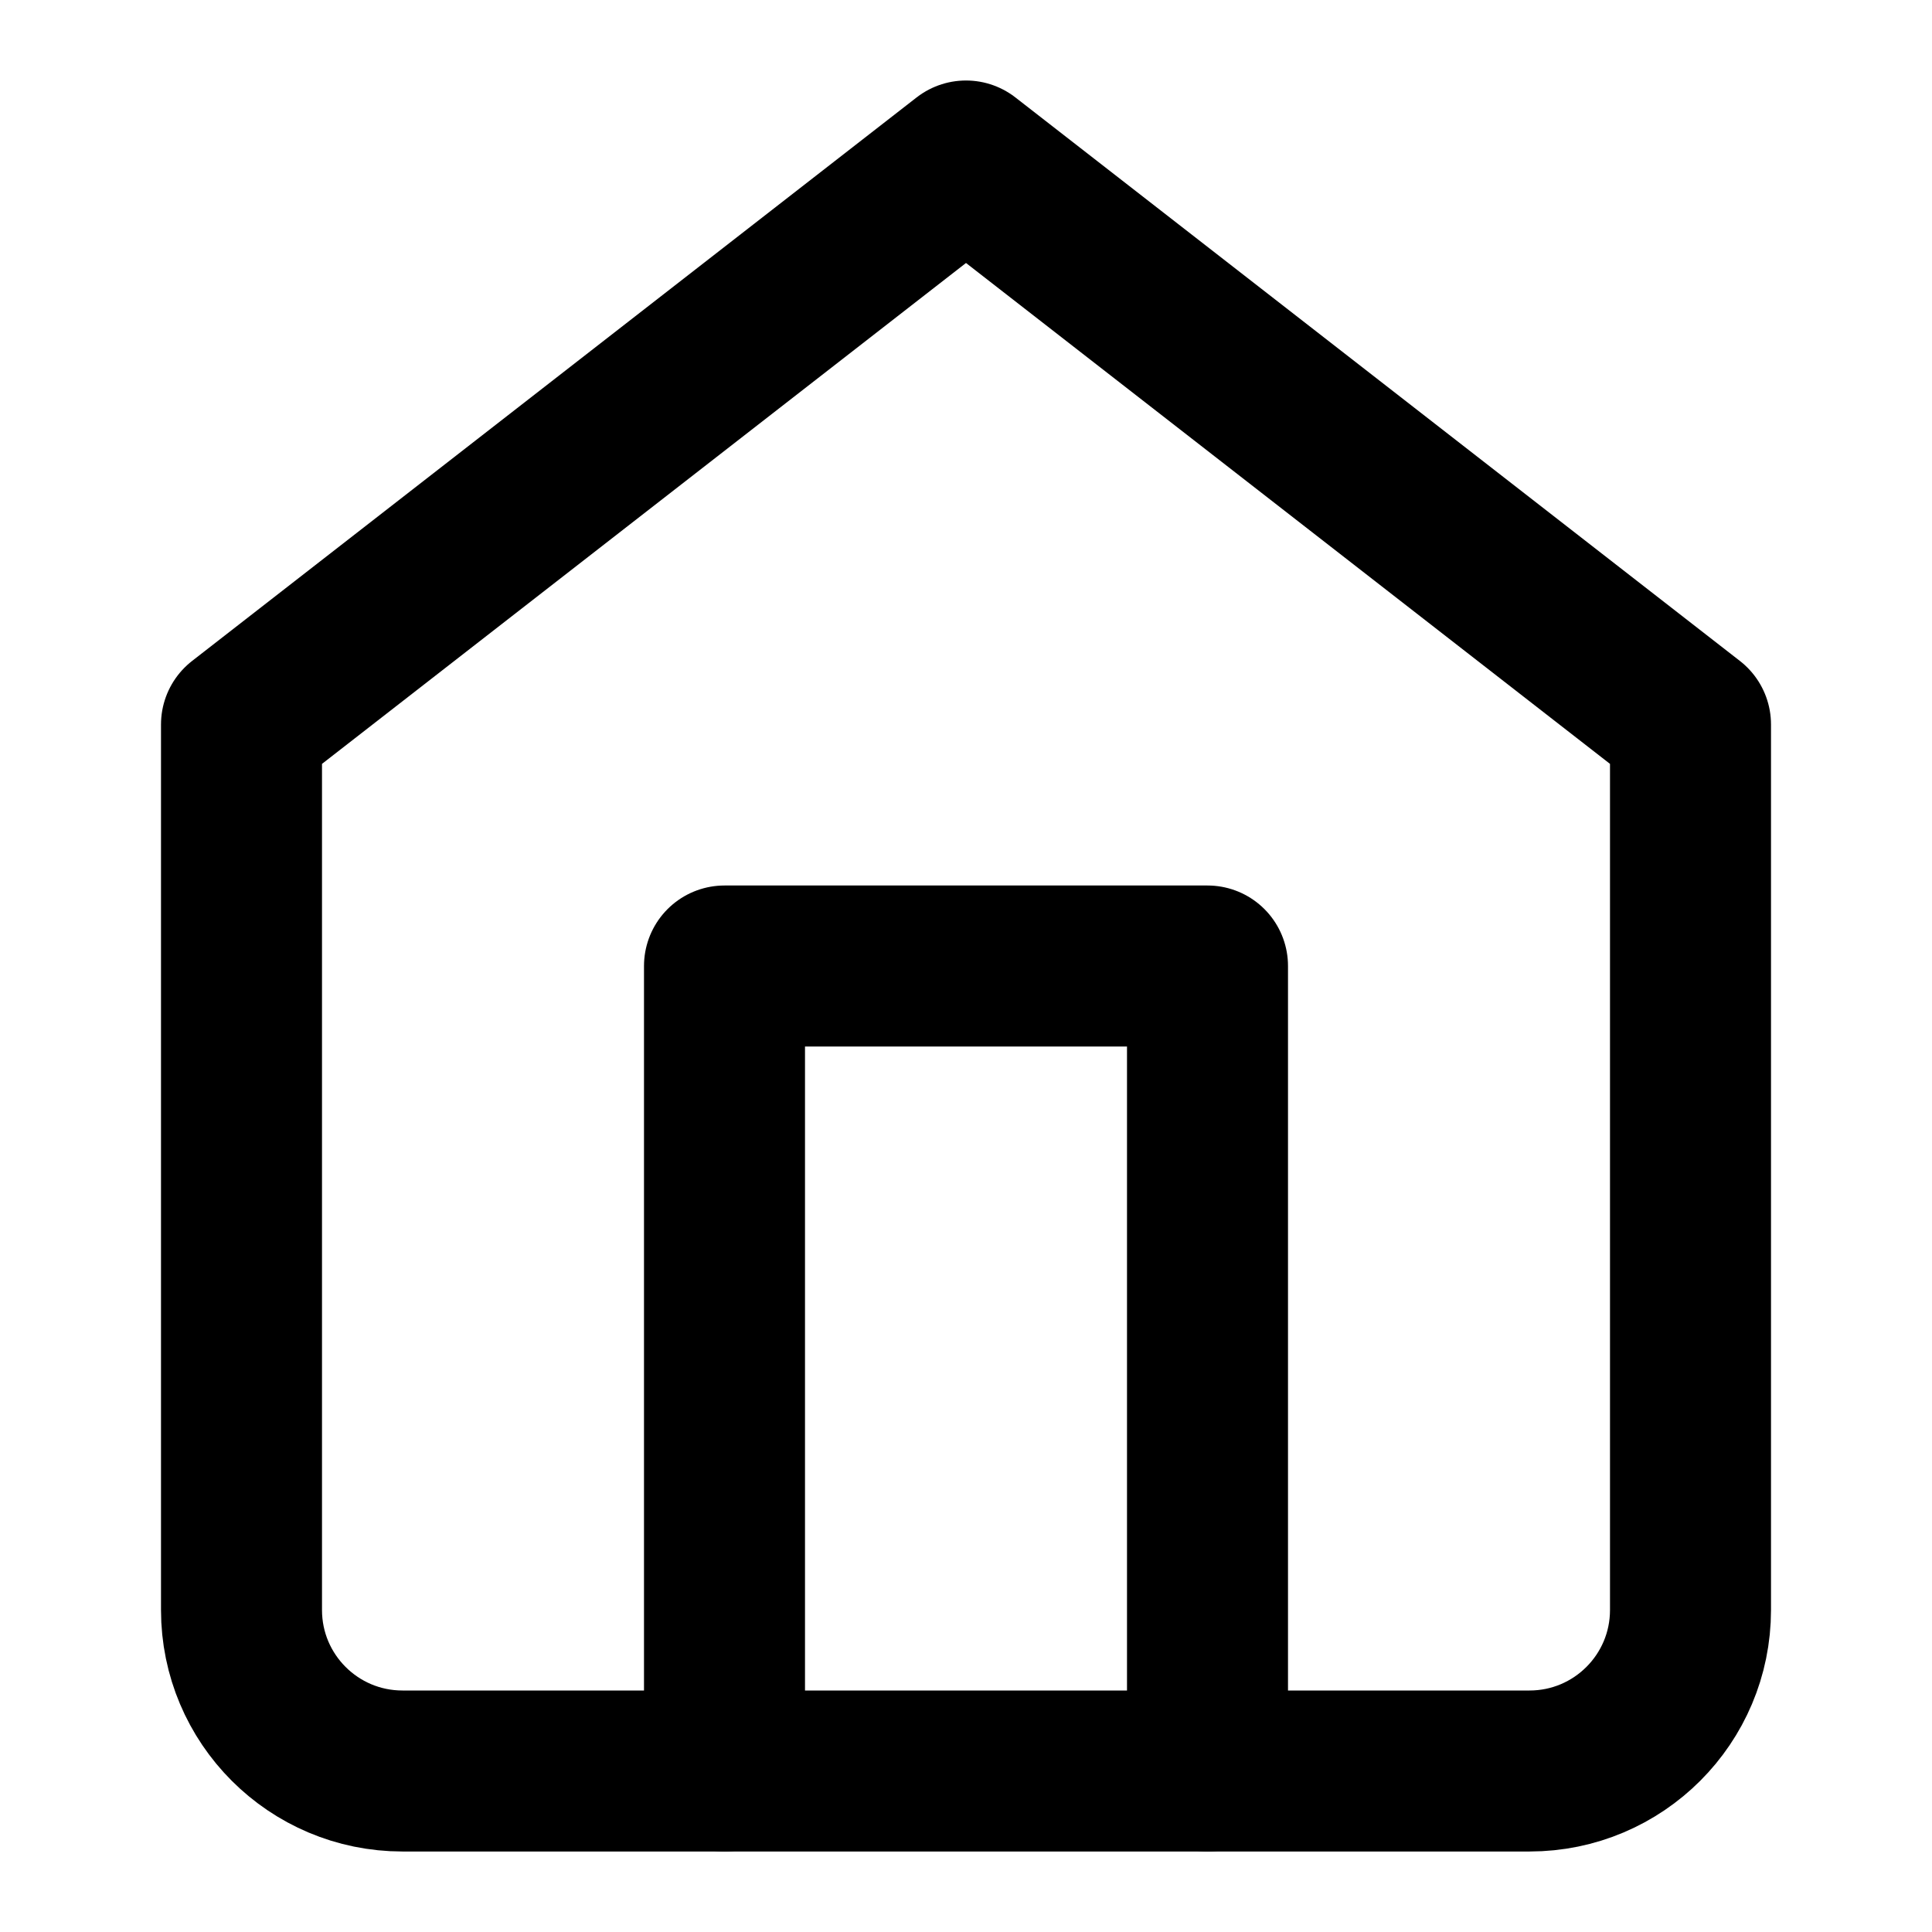
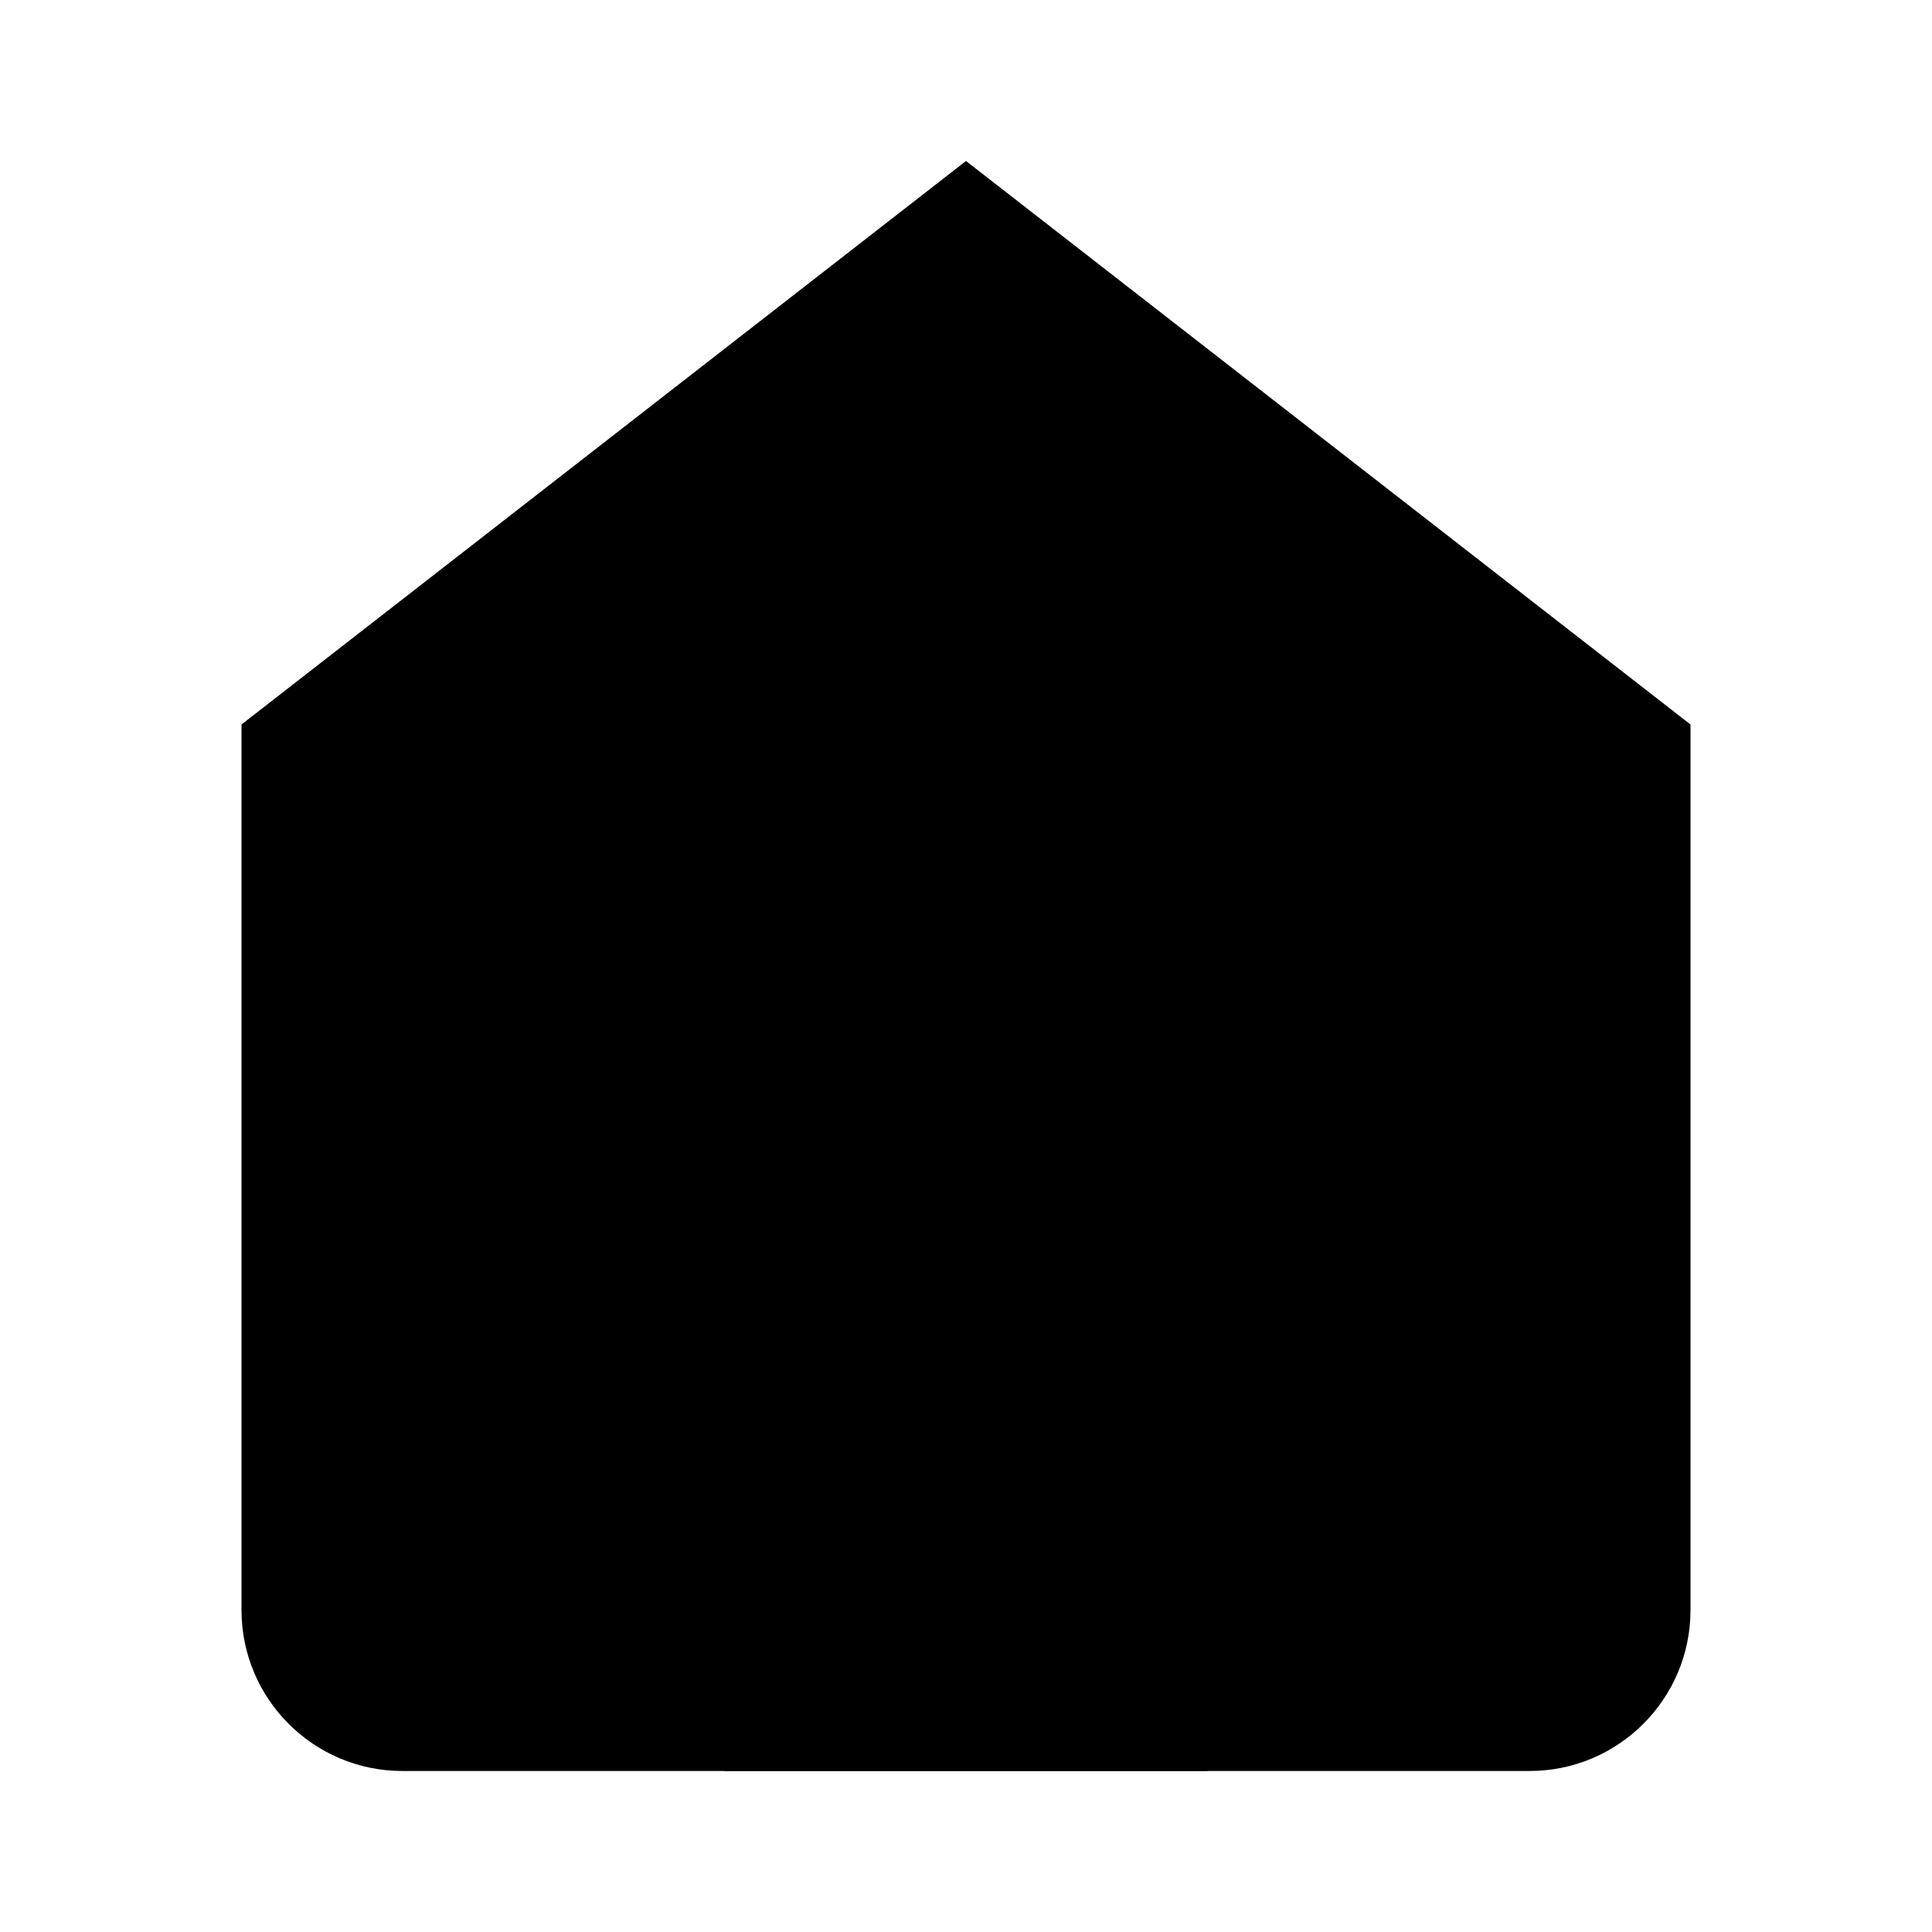
- <svg xmlns="http://www.w3.org/2000/svg" width="24" height="24" viewBox="0 0 24 24" fill="none" stroke="currentColor" stroke-width="2" stroke-linecap="round" stroke-linejoin="round" class="feather feather-home">
+ <svg xmlns="http://www.w3.org/2000/svg" width="24" height="24" viewBox="0 0 24 24" fill="current-color" stroke="current-color" stroke-width="2" stroke-linecap="round" stroke-linejoin="round" class="feather feather-home">
  <path d="M3 9l9-7 9 7v11a2 2 0 0 1-2 2H5a2 2 0 0 1-2-2z" />
  <polyline points="9 22 9 12 15 12 15 22" />
</svg>
